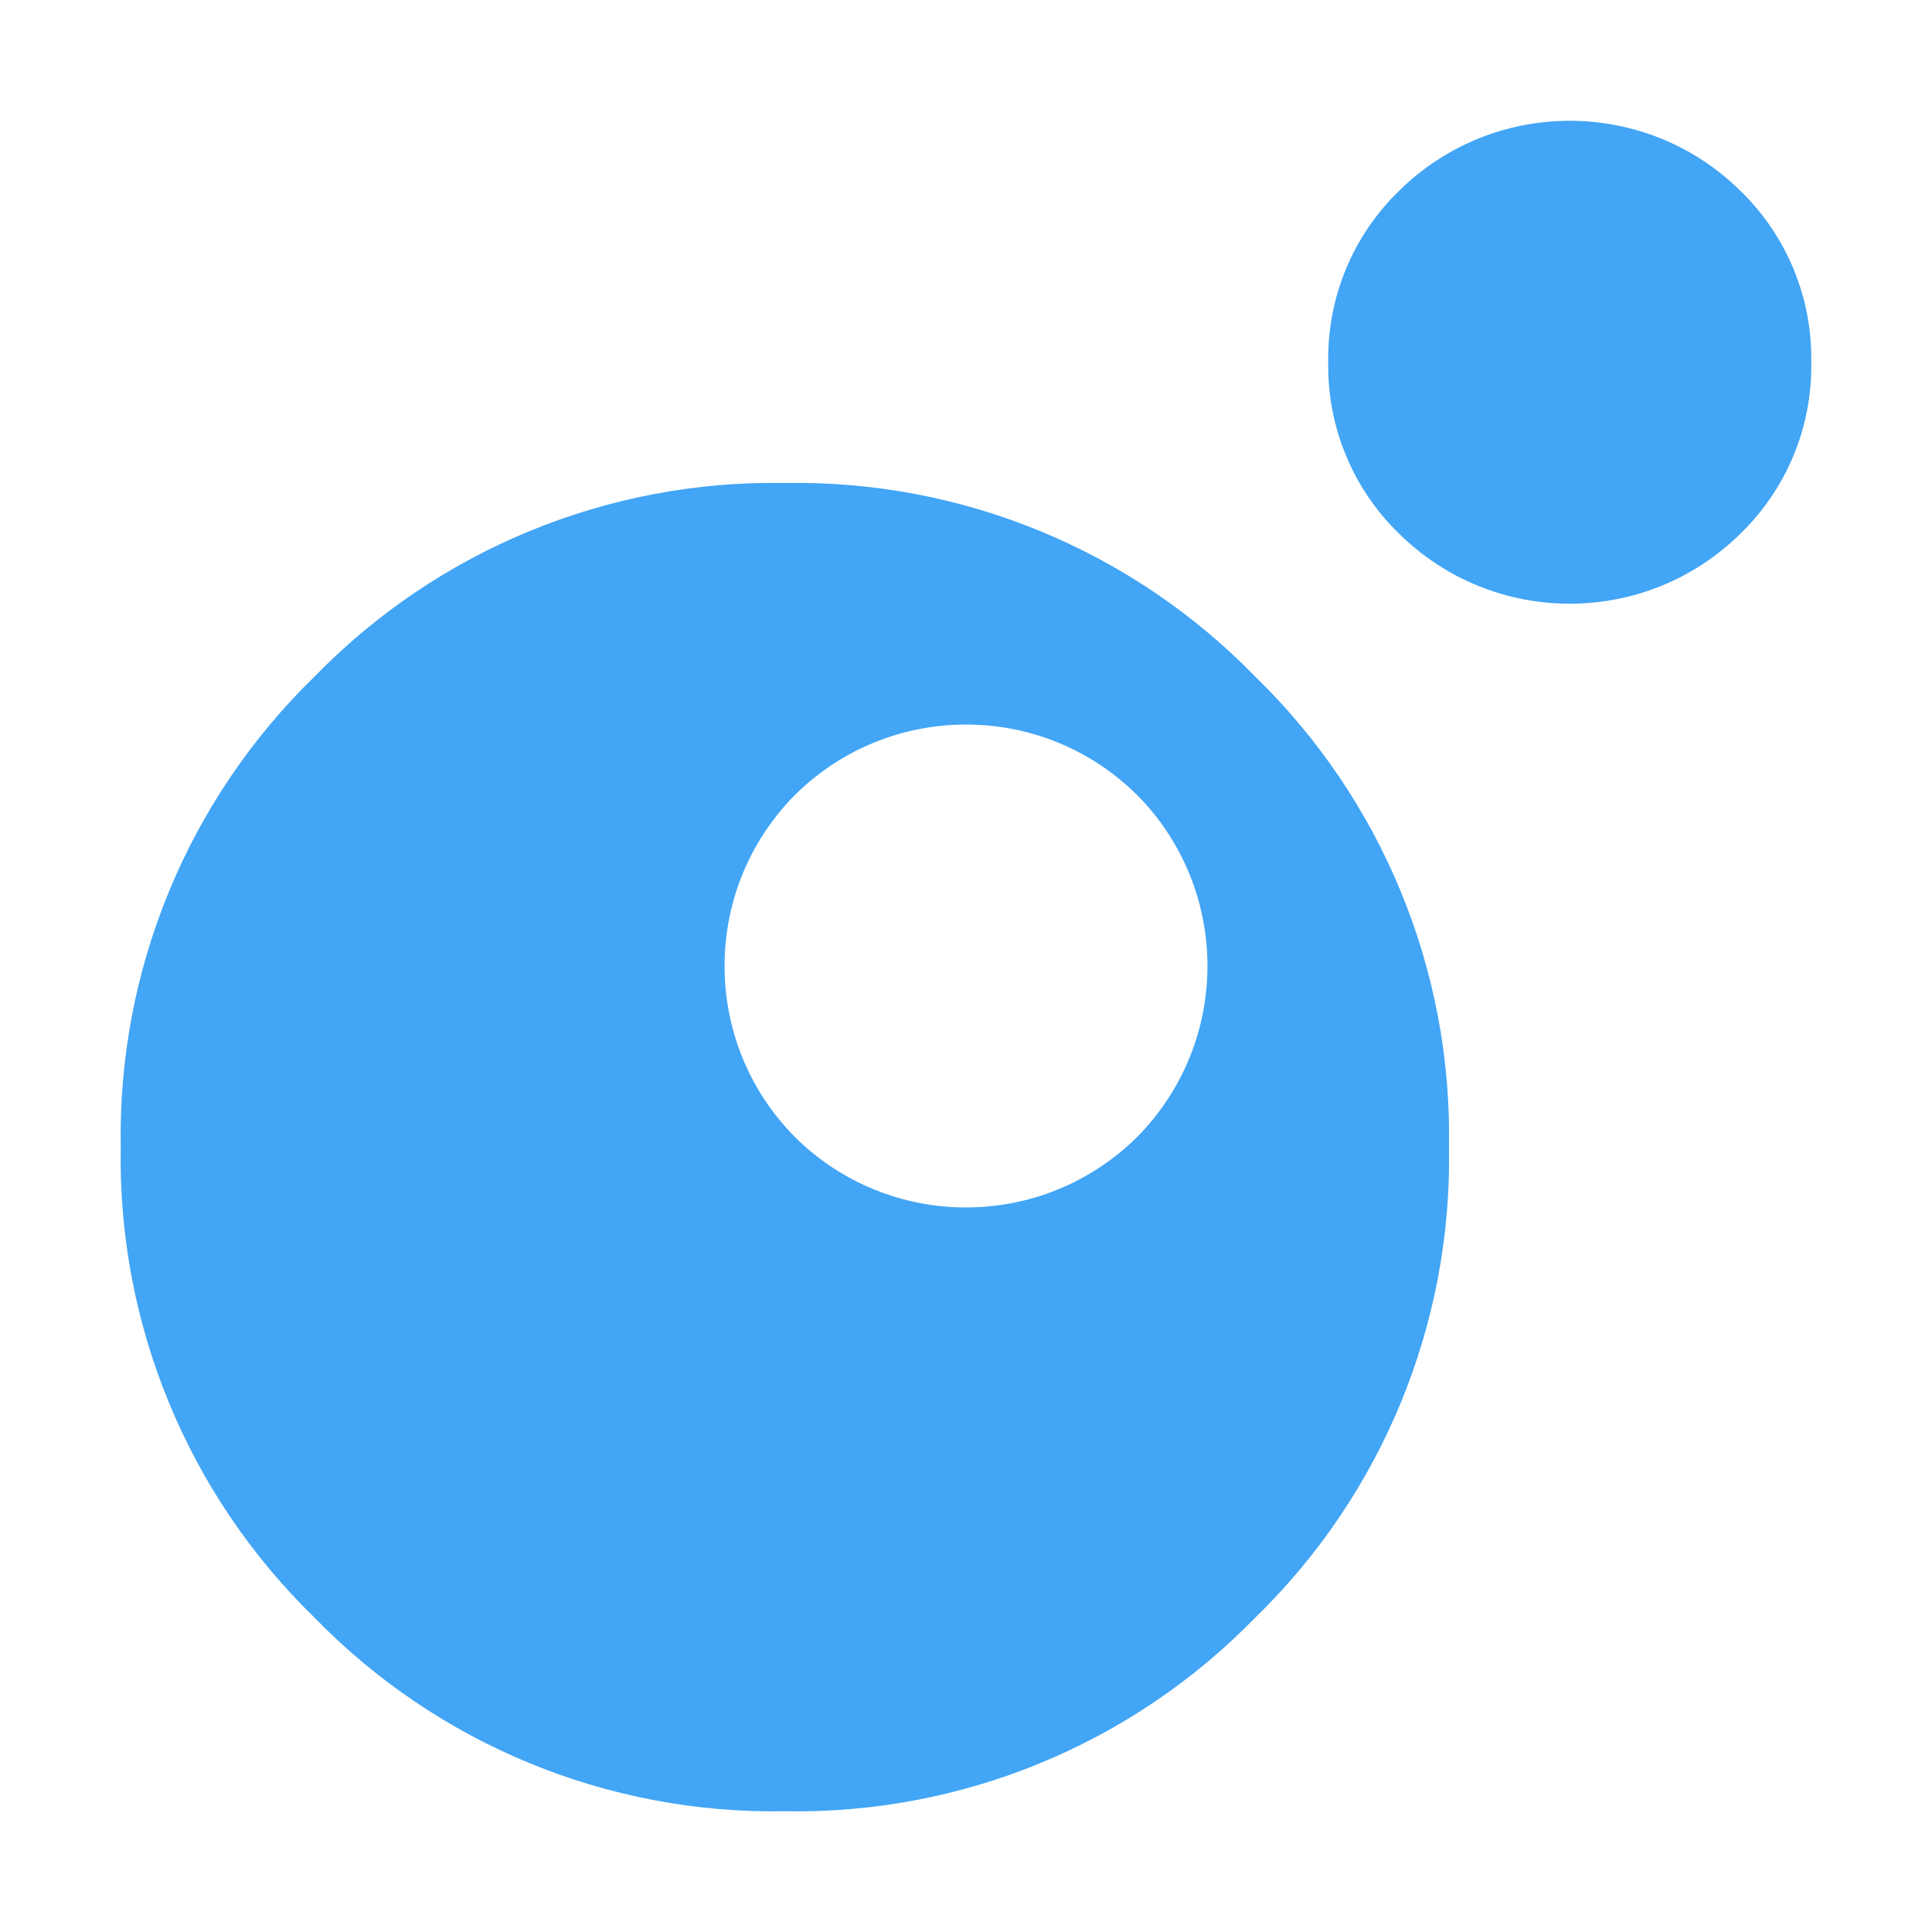
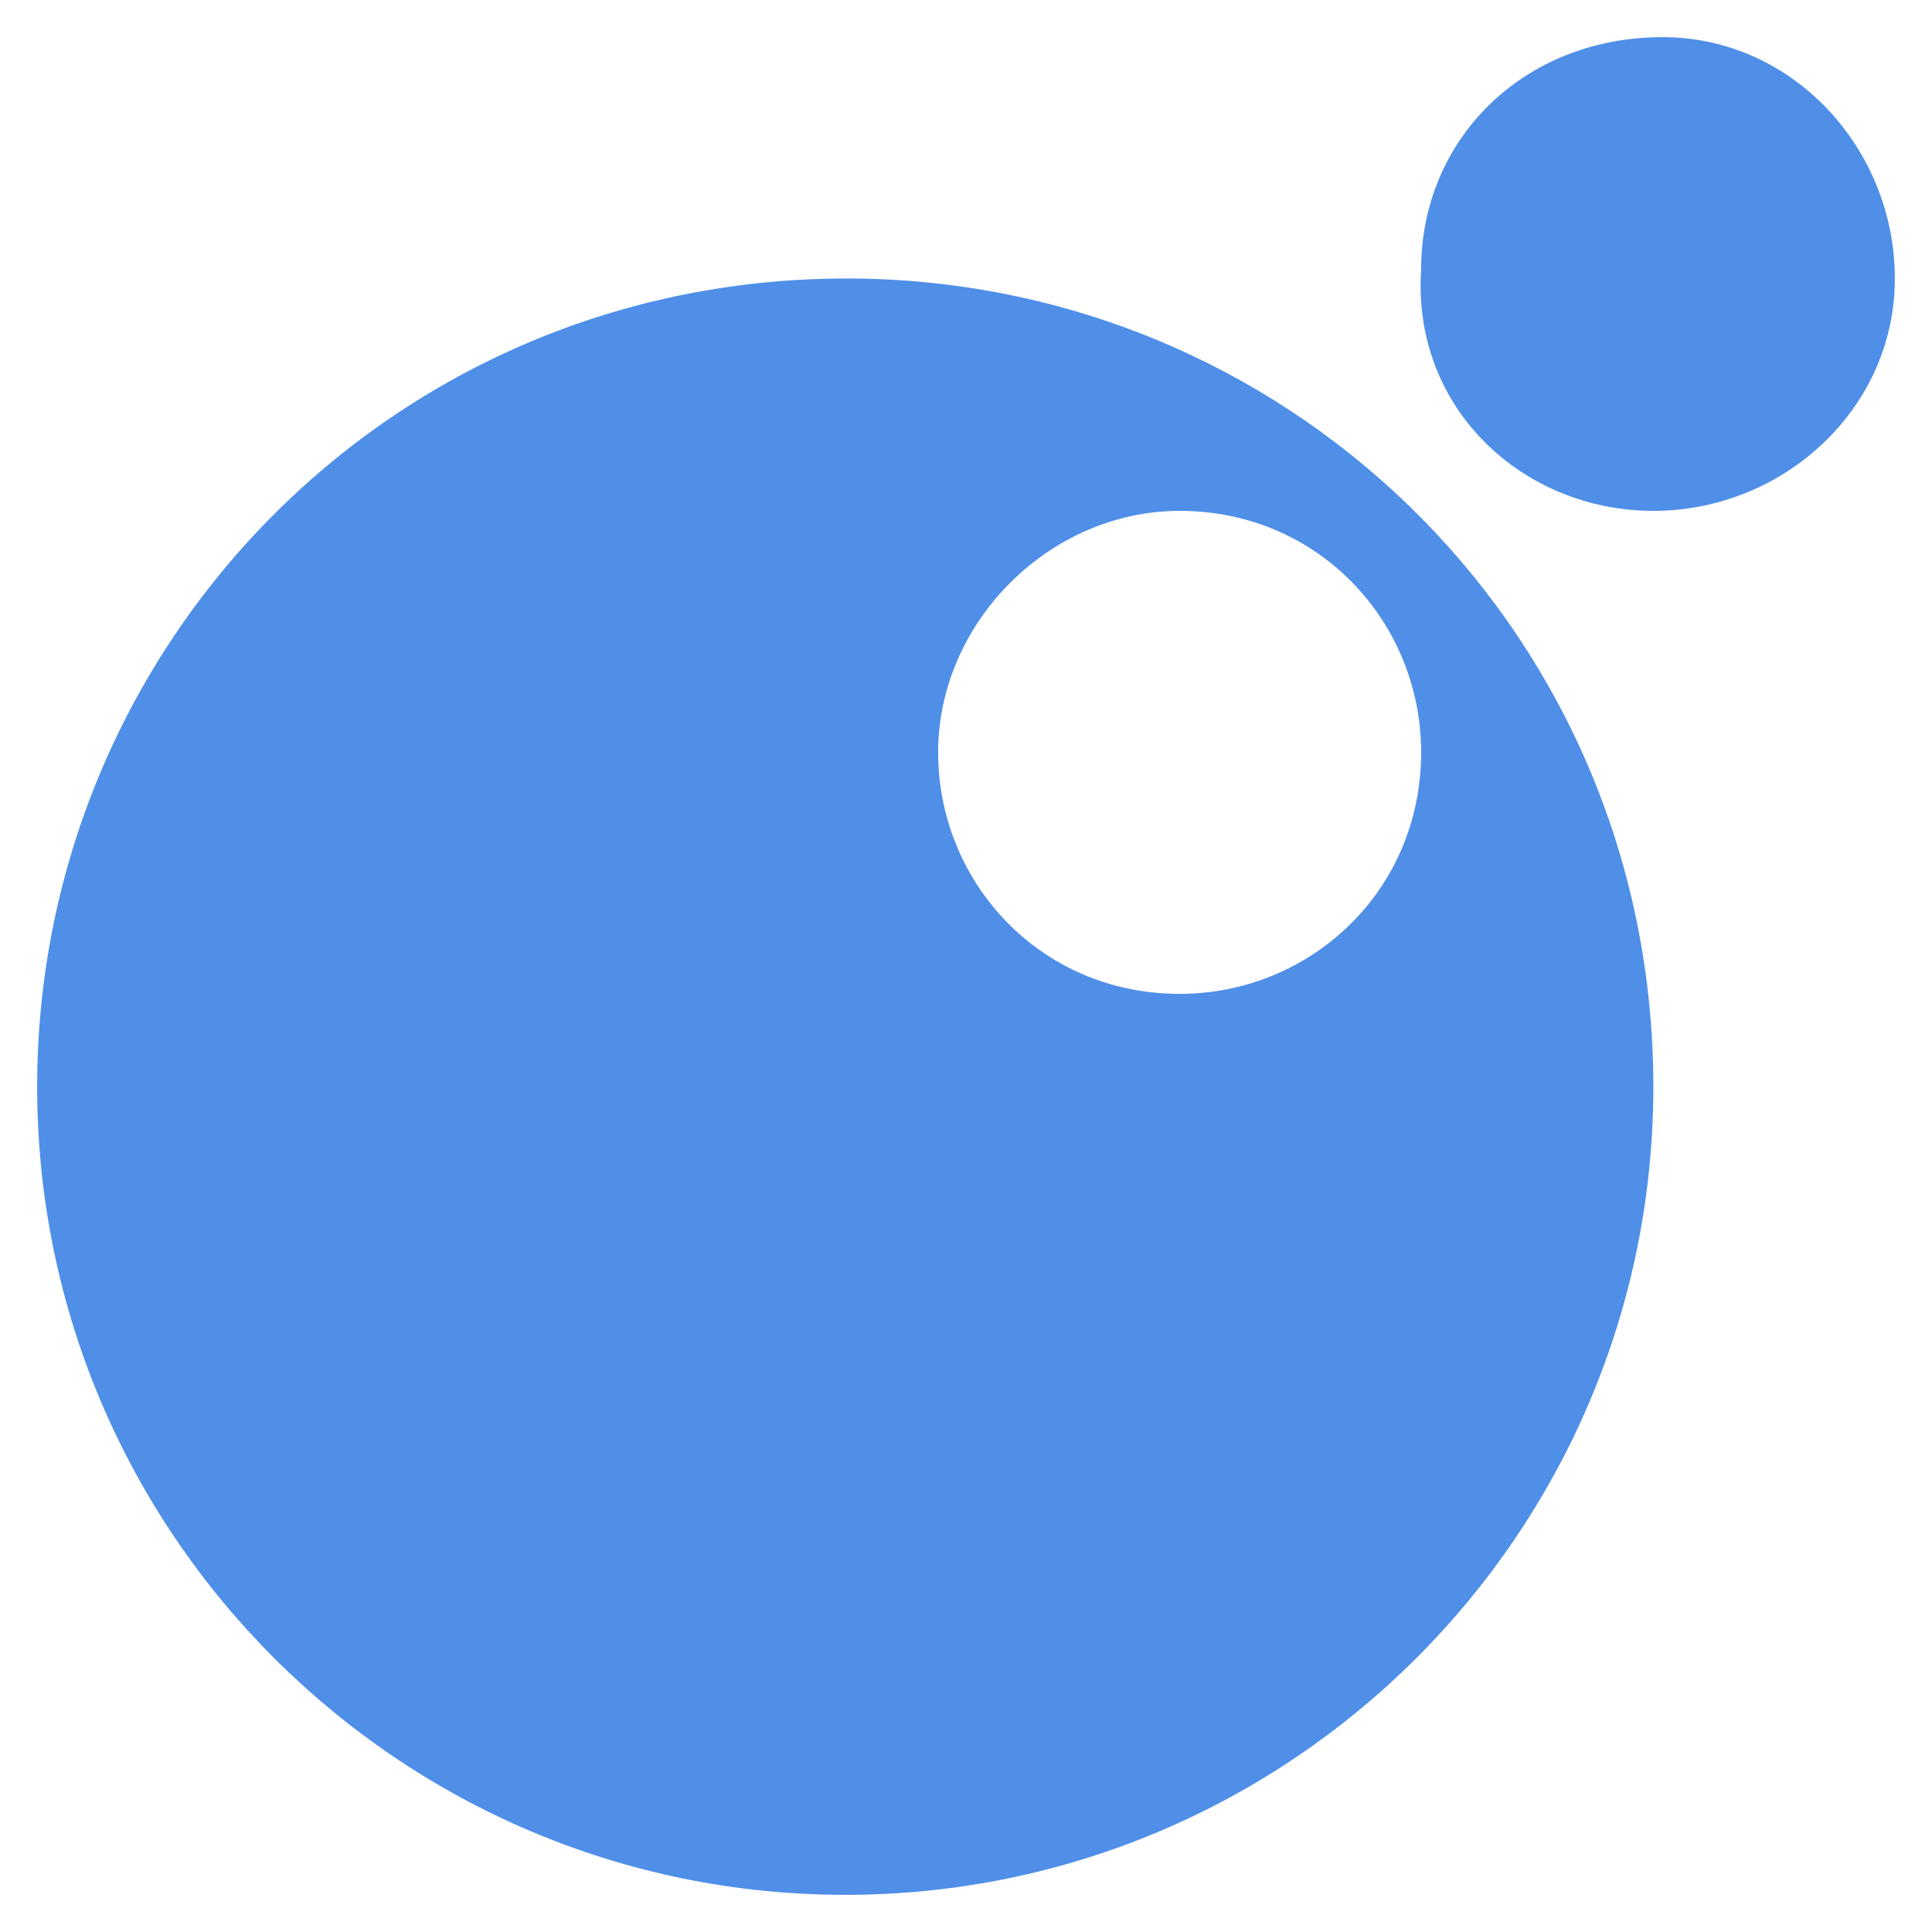
- <svg xmlns="http://www.w3.org/2000/svg" viewBox="0 0 32 32">
-   <path fill="#42a5f5" d="M30 6a3.86 3.86 0 0 1-1.167 2.833 4.024 4.024 0 0 1-5.666 0A3.86 3.86 0 0 1 22 6a3.86 3.86 0 0 1 1.167-2.833 4.024 4.024 0 0 1 5.666 0A3.86 3.86 0 0 1 30 6m-9.208 5.208A10.6 10.6 0 0 0 13 8a10.6 10.6 0 0 0-7.792 3.208A10.6 10.6 0 0 0 2 19a10.6 10.6 0 0 0 3.208 7.792A10.6 10.6 0 0 0 13 30a10.6 10.6 0 0 0 7.792-3.208A10.6 10.6 0 0 0 24 19a10.6 10.6 0 0 0-3.208-7.792m-1.959 7.625a4.024 4.024 0 0 1-5.666 0 4.024 4.024 0 0 1 0-5.666 4.024 4.024 0 0 1 5.666 0 4.024 4.024 0 0 1 0 5.666" />
+ <svg xmlns="http://www.w3.org/2000/svg" fill="#4f8fe8" viewBox="5.6 5.6 20.8 20.8">
+   <path d="M14.7 26C9.9 26 6 22.1 6 17.3c0-4.8 3.9-8.8 8.9-8.7 4.7.1 8.5 3.9 8.5 8.7 0 4.8-3.9 8.7-8.7 8.7zm3.6-14.9c-1.4 0-2.6 1.2-2.6 2.6 0 1.4 1.1 2.6 2.6 2.6 1.4 0 2.6-1.1 2.6-2.6 0-1.4-1.1-2.6-2.6-2.6zm5.1 0c-1.4 0-2.6-1.1-2.5-2.6C20.9 7.1 22 6 23.5 6 24.9 6 26 7.2 26 8.6c0 1.4-1.2 2.5-2.6 2.5z" />
</svg>
